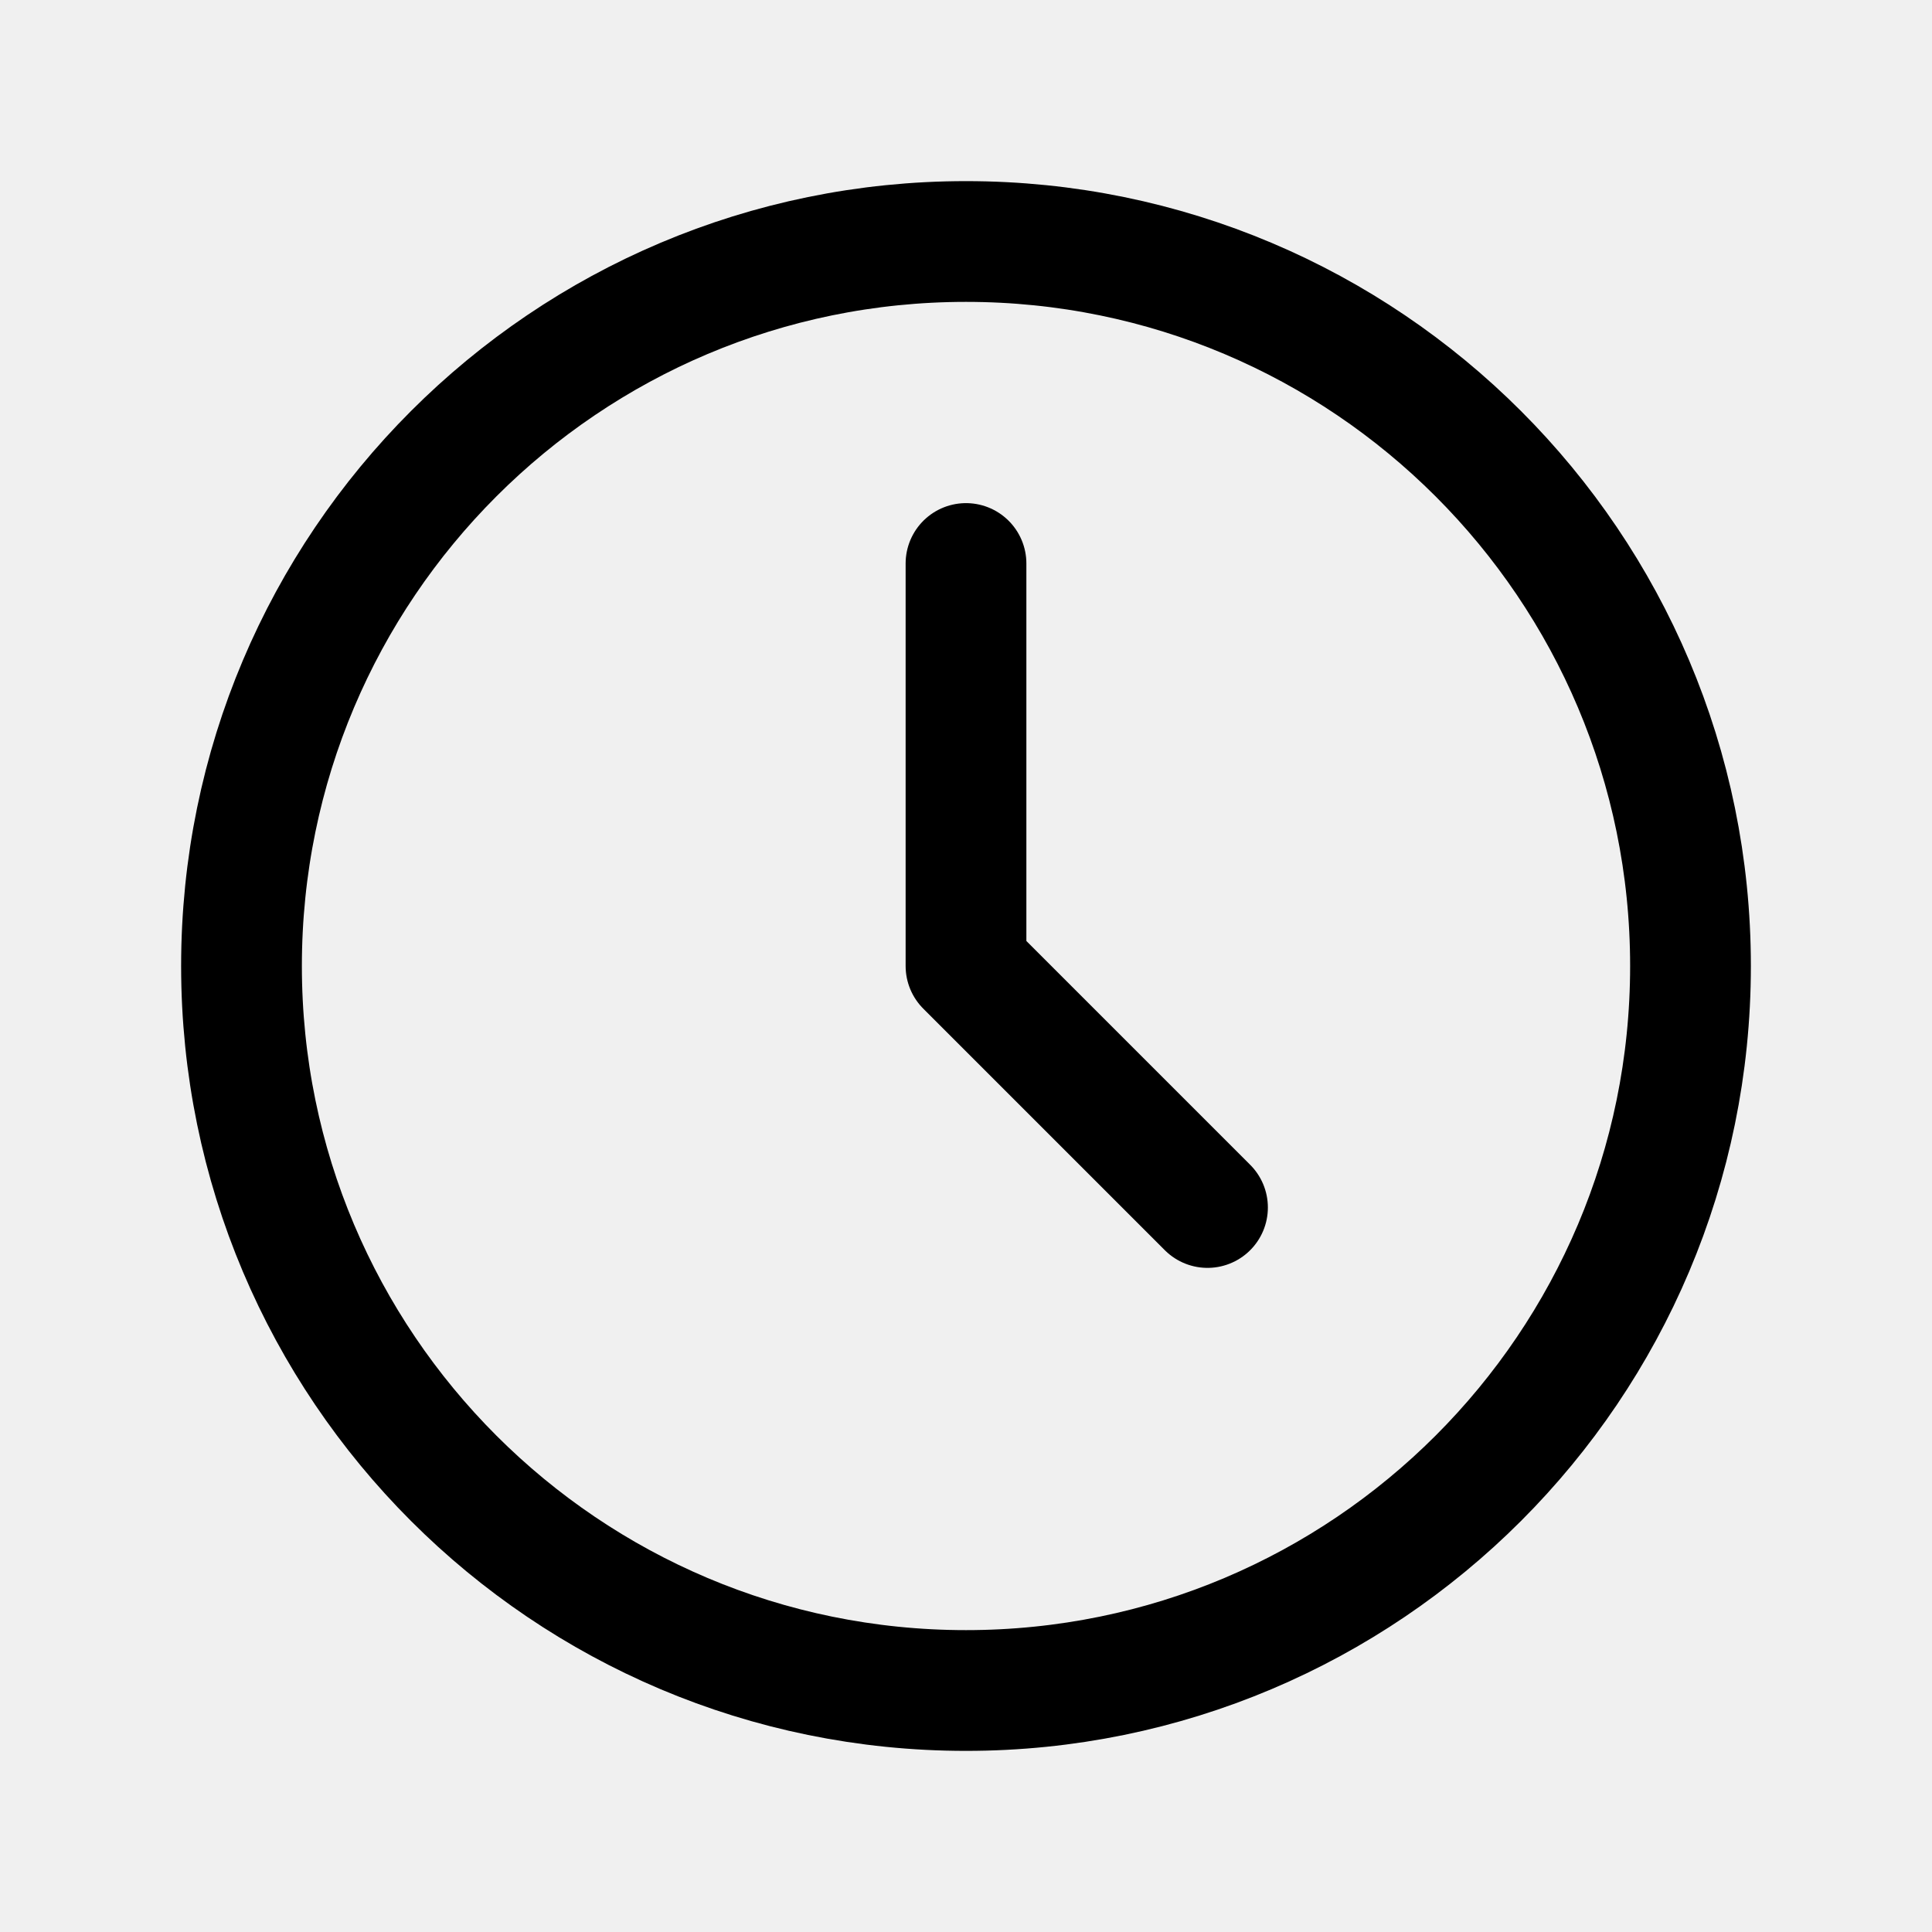
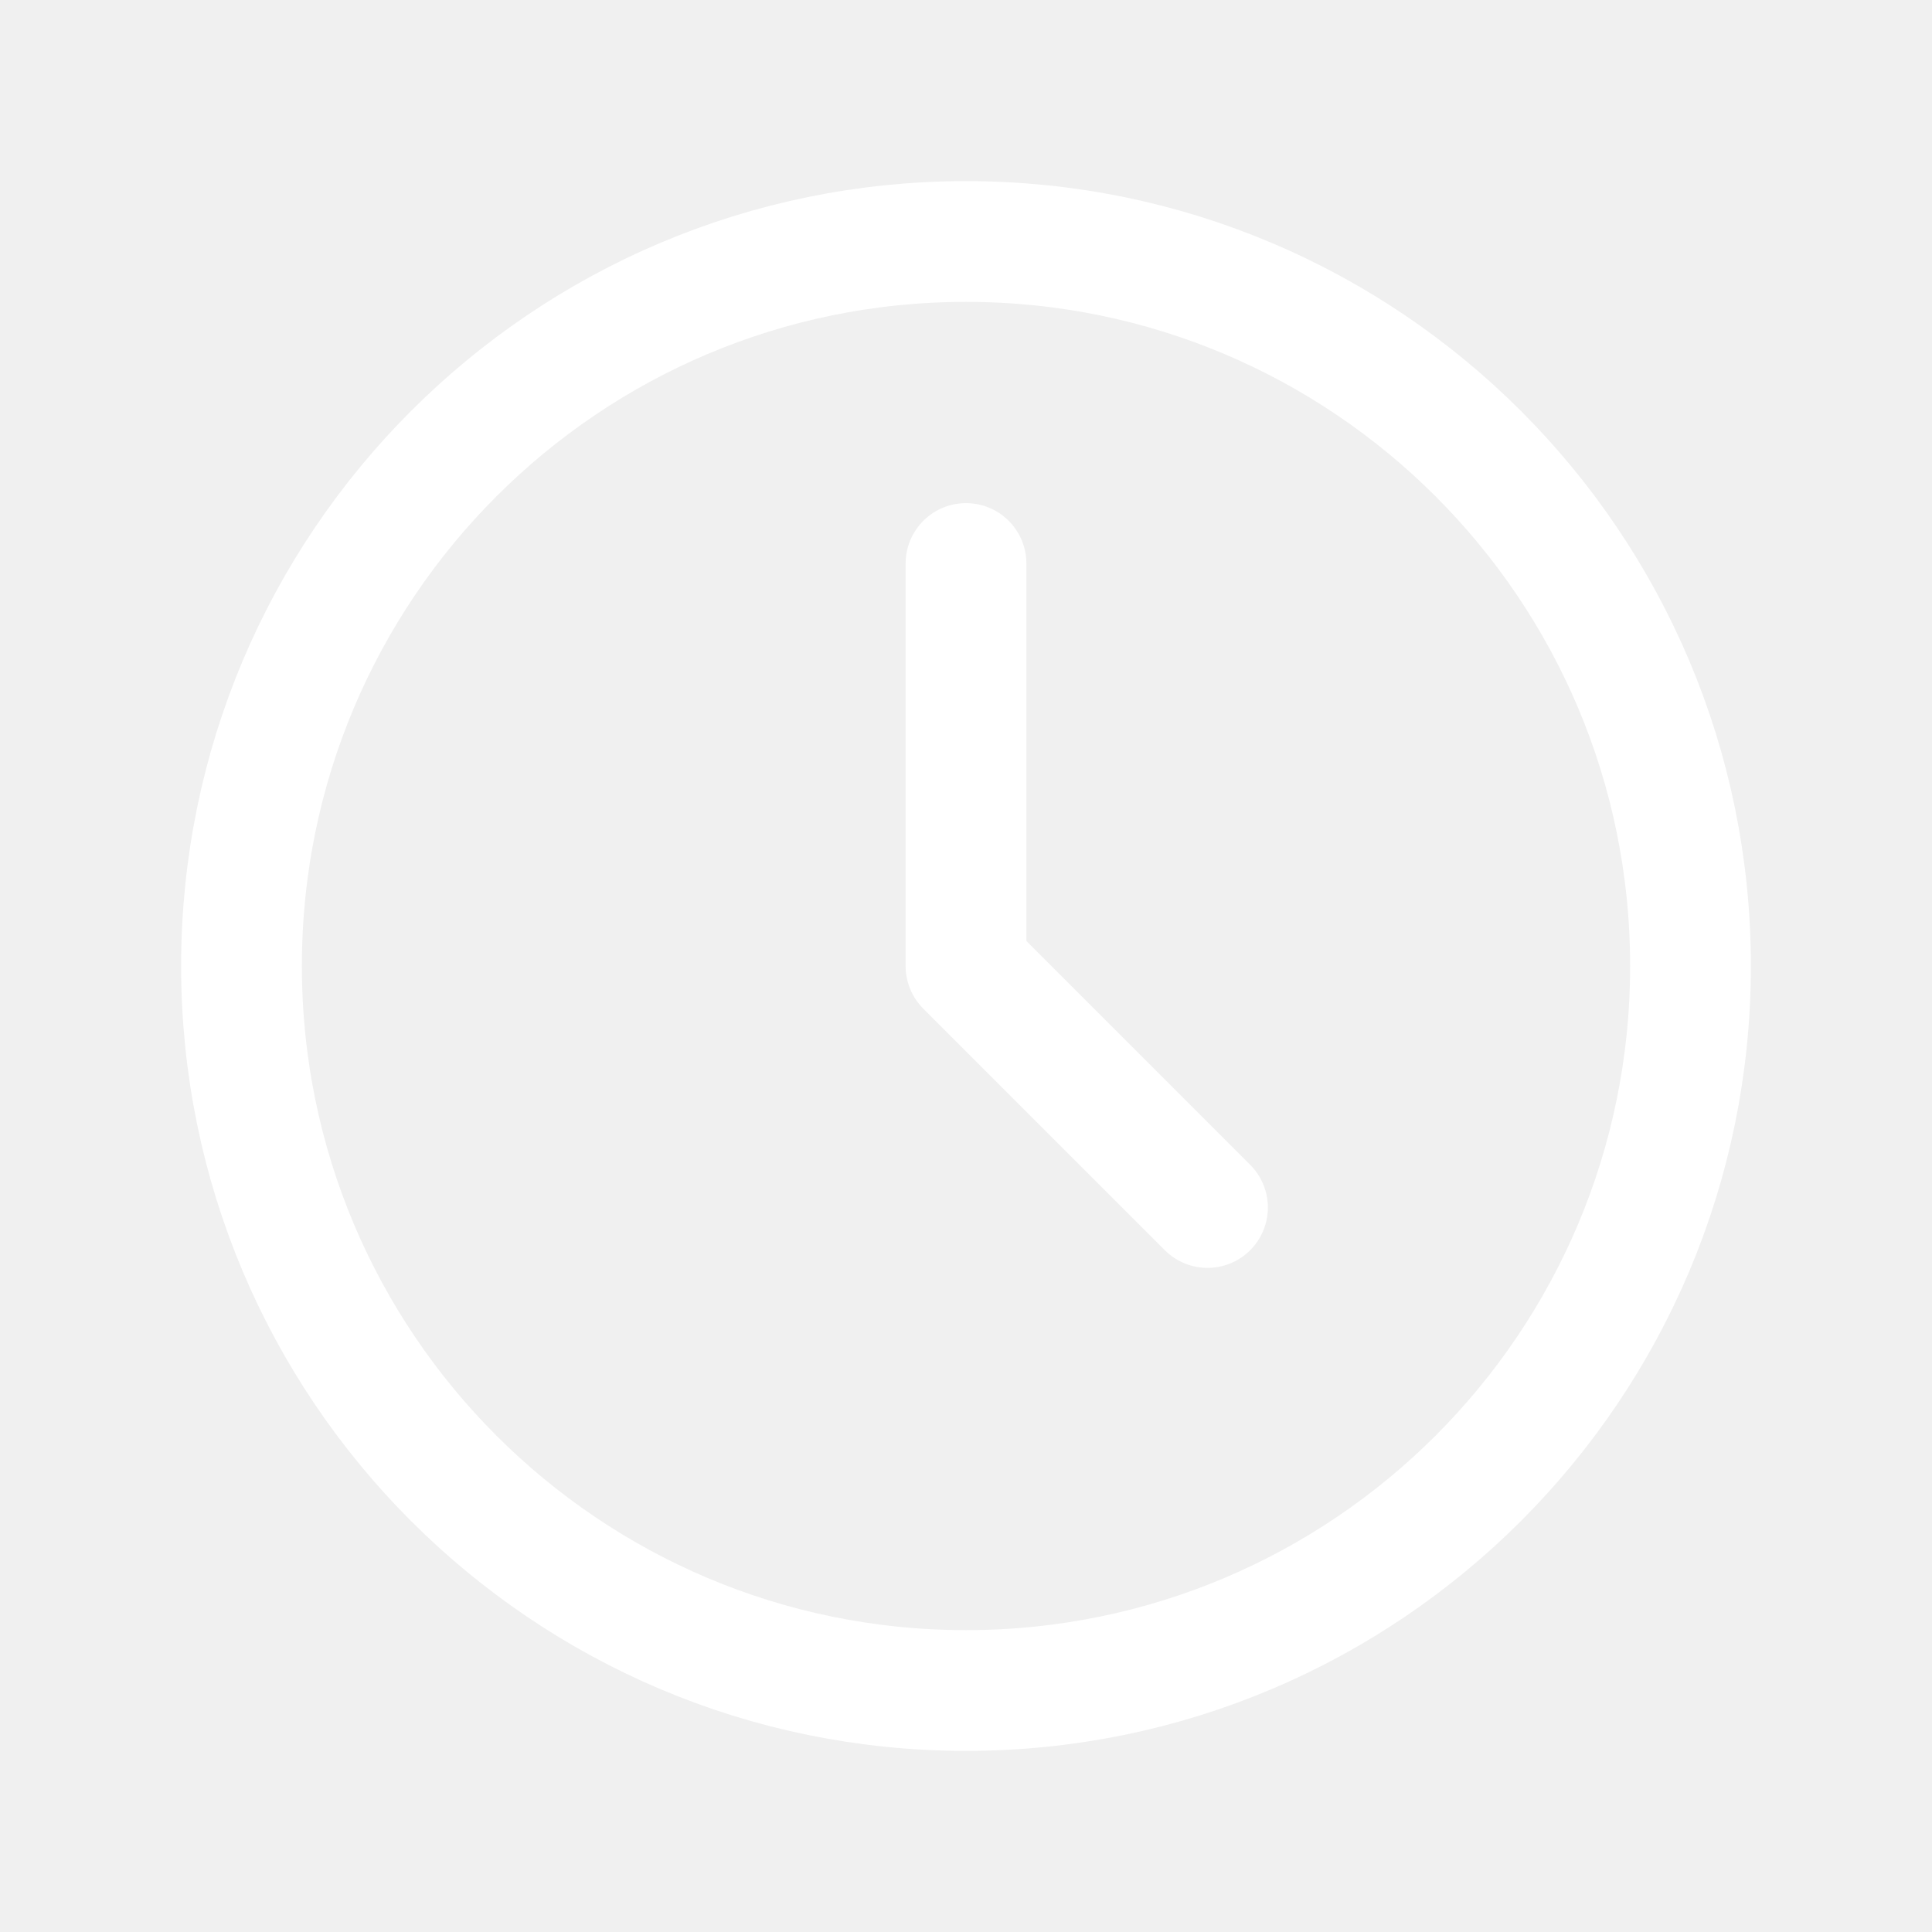
- <svg xmlns="http://www.w3.org/2000/svg" class="icon icon-tabler icon-tabler-clock" width="30" height="30" viewBox="0 0 24 24" stroke-width="1.5" stroke="currentColor" fill="none" stroke-linecap="round" stroke-linejoin="round">
+ <svg xmlns="http://www.w3.org/2000/svg" class="icon icon-tabler icon-tabler-clock" width="30" height="30" viewBox="0 0 24 24" stroke-width="1.5" stroke="#ffffff" fill="none" stroke-linecap="round" stroke-linejoin="round">
  <path stroke="none" d="M0 0h24v24H0z" fill="none" />
  <circle cx="12" cy="12" r="9" />
  <polyline points="12 7 12 12 15 15" />
</svg>
